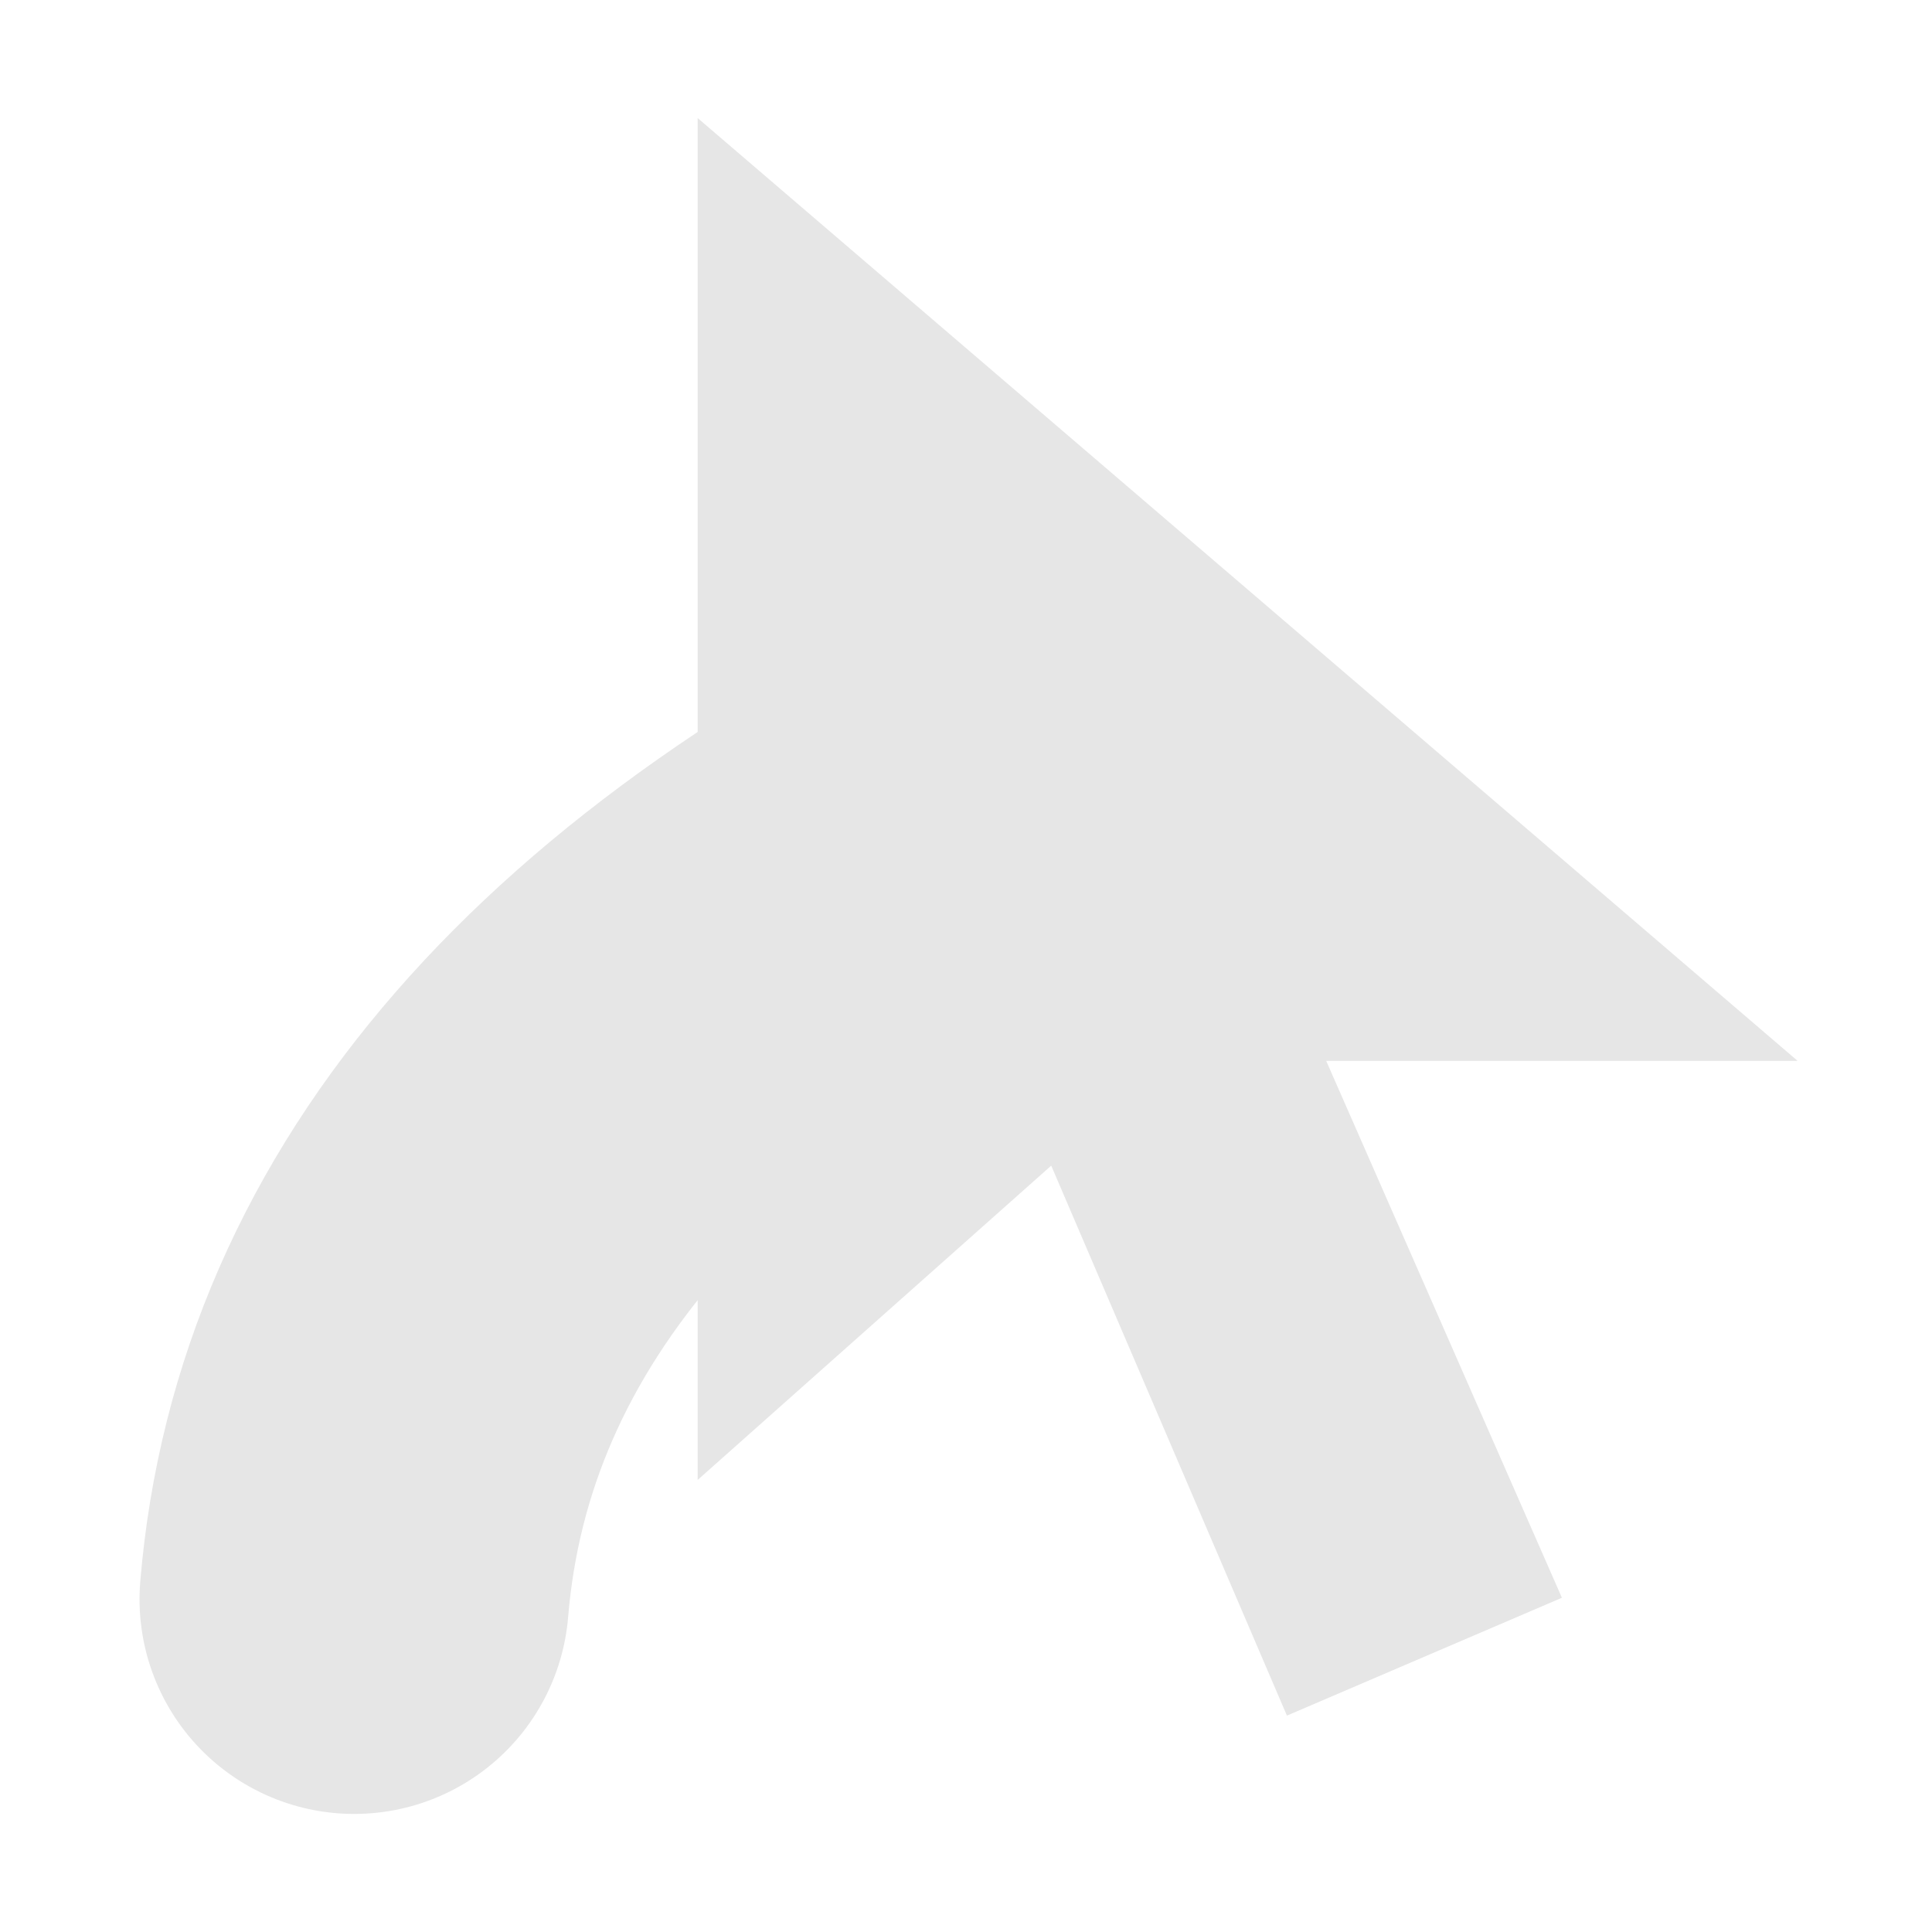
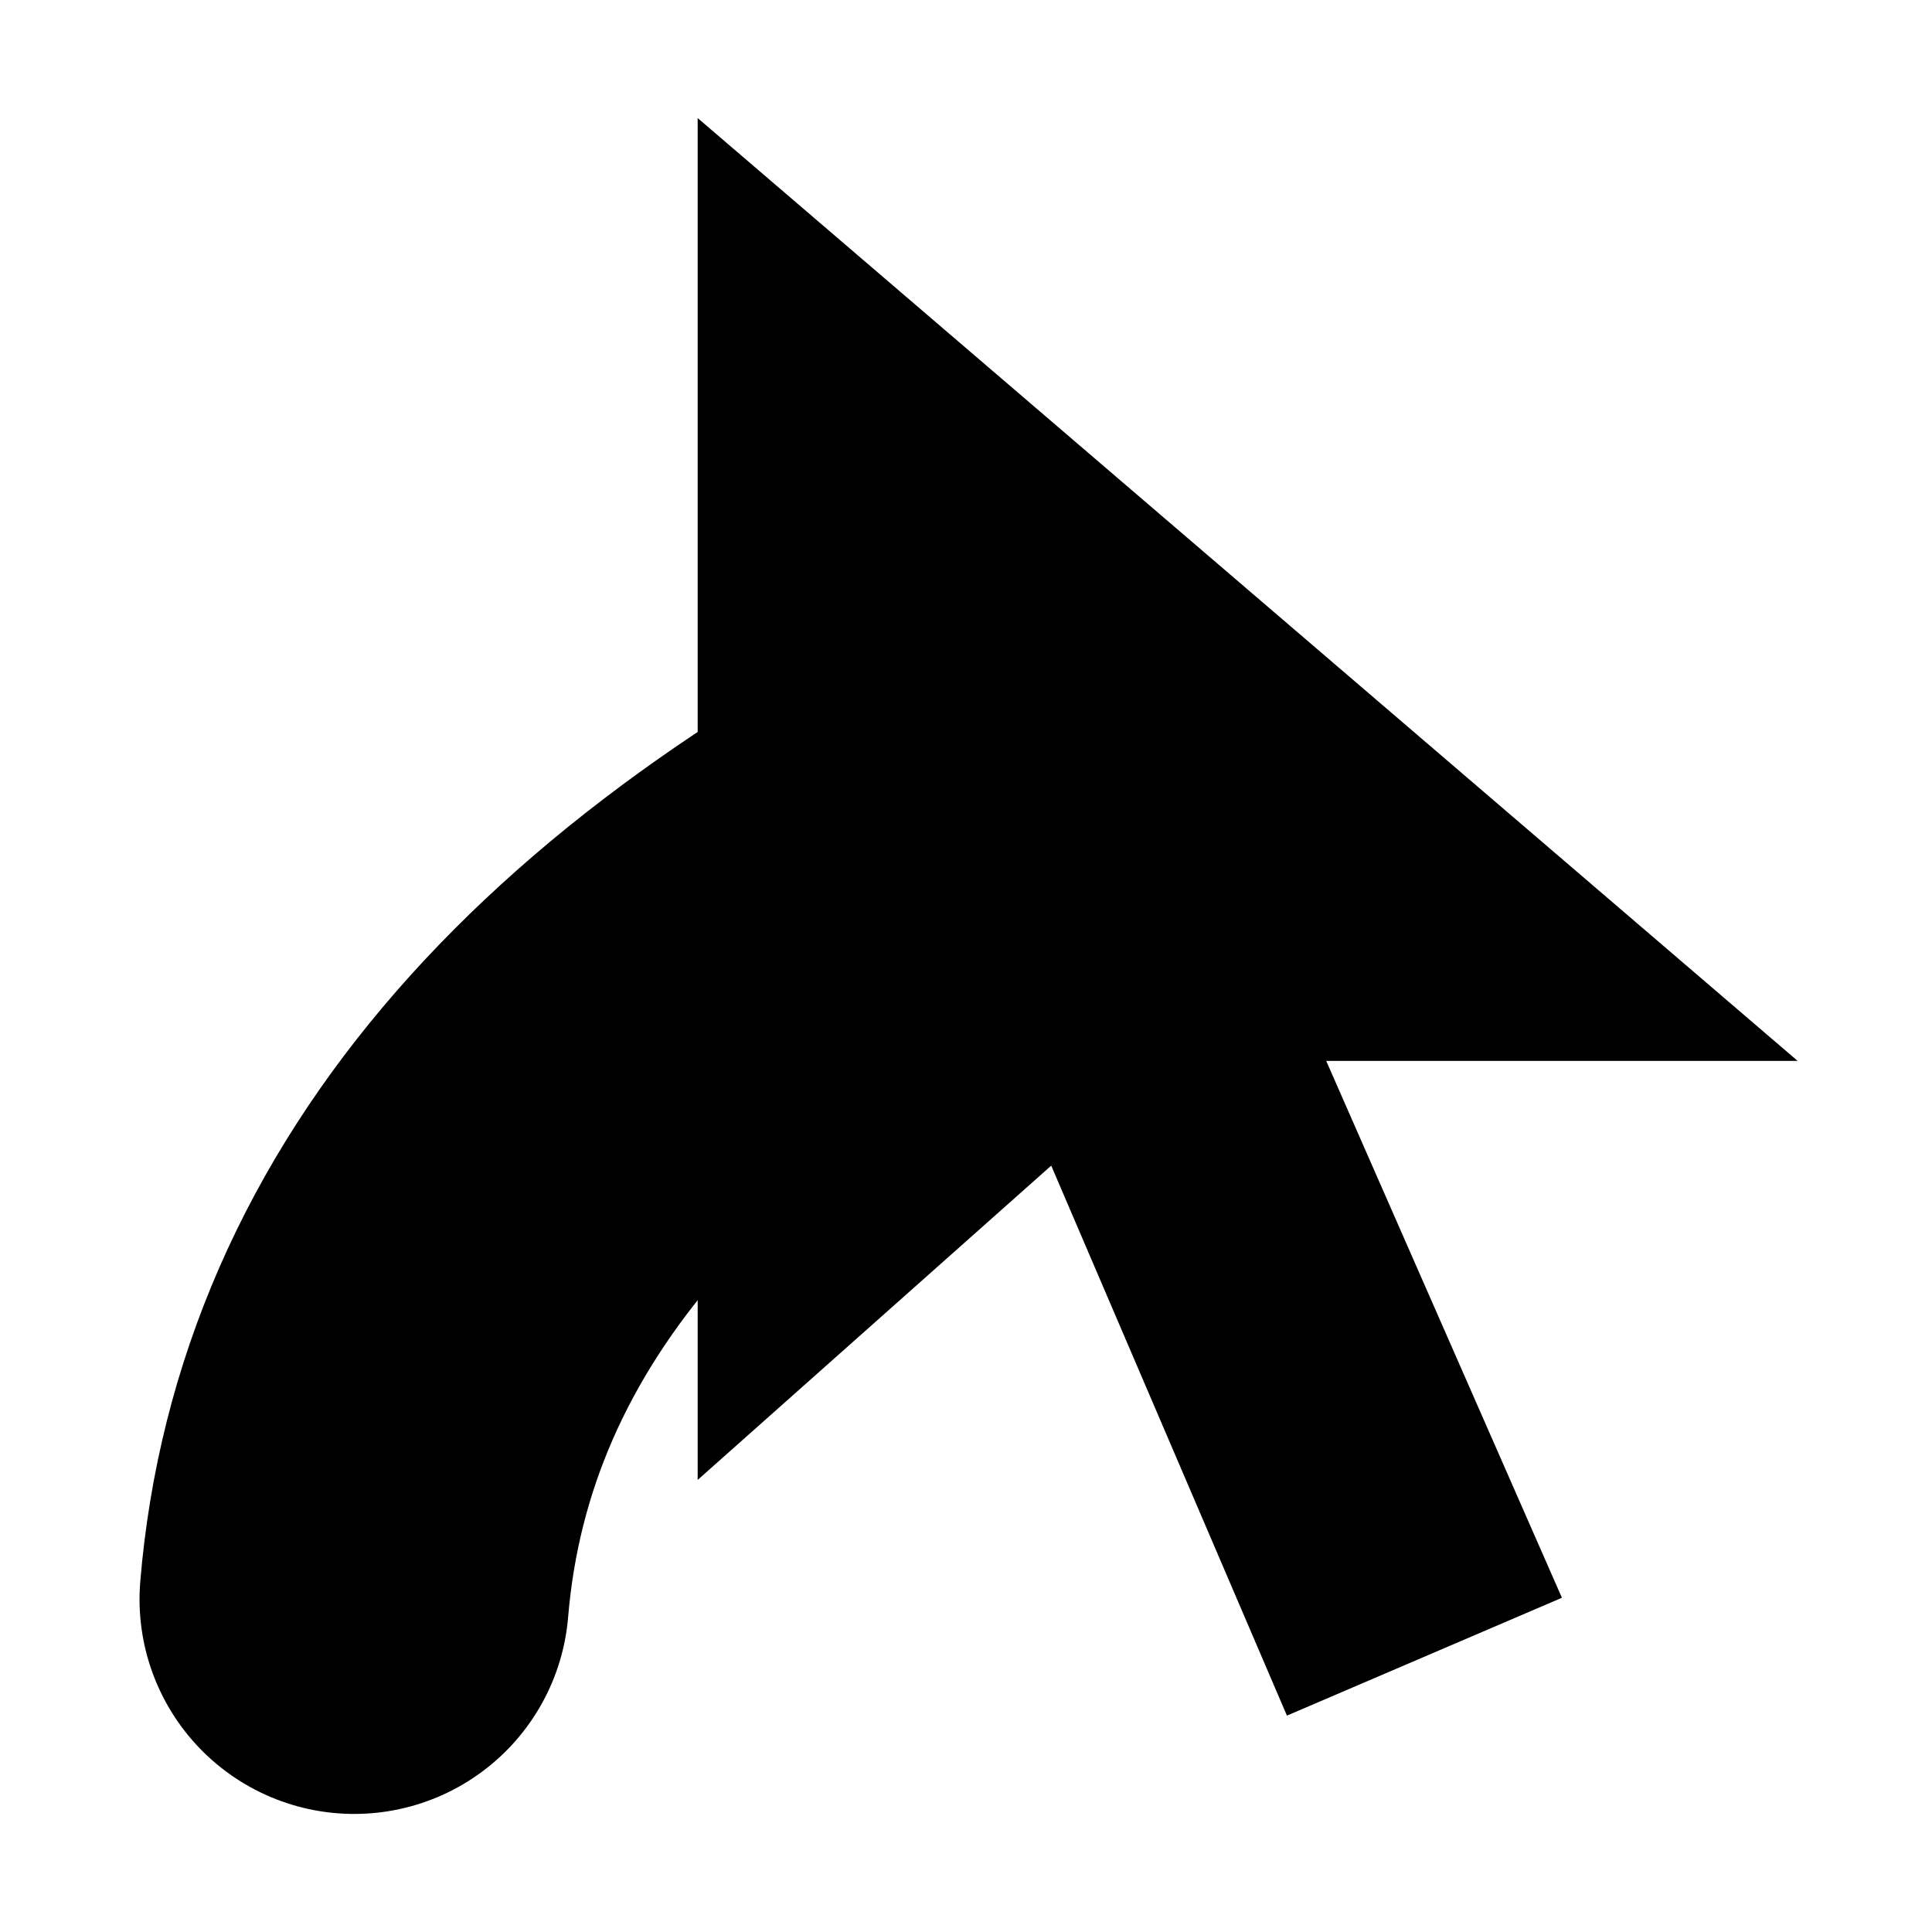
<svg xmlns="http://www.w3.org/2000/svg" viewBox="0 0 180 180" width="180" height="180">
-   <g fill="#e6e6e6">
-     <path d="M33 149 Q37 101 101 71" fill="none" stroke="#e6e6e6" stroke-width="40" stroke-linecap="round" />
+   <g color="black" fill="currentColor">
+     <path d="M33 149 Q37 101 101 71" fill="none" stroke="currentColor" stroke-width="40" stroke-linecap="round" />
    <path d="M0 0 L0 104 L27 80 L45 122 L66 113 L48 72 L84 72 Z" transform="translate(65,11) scale(1.22)" />
  </g>
</svg>
